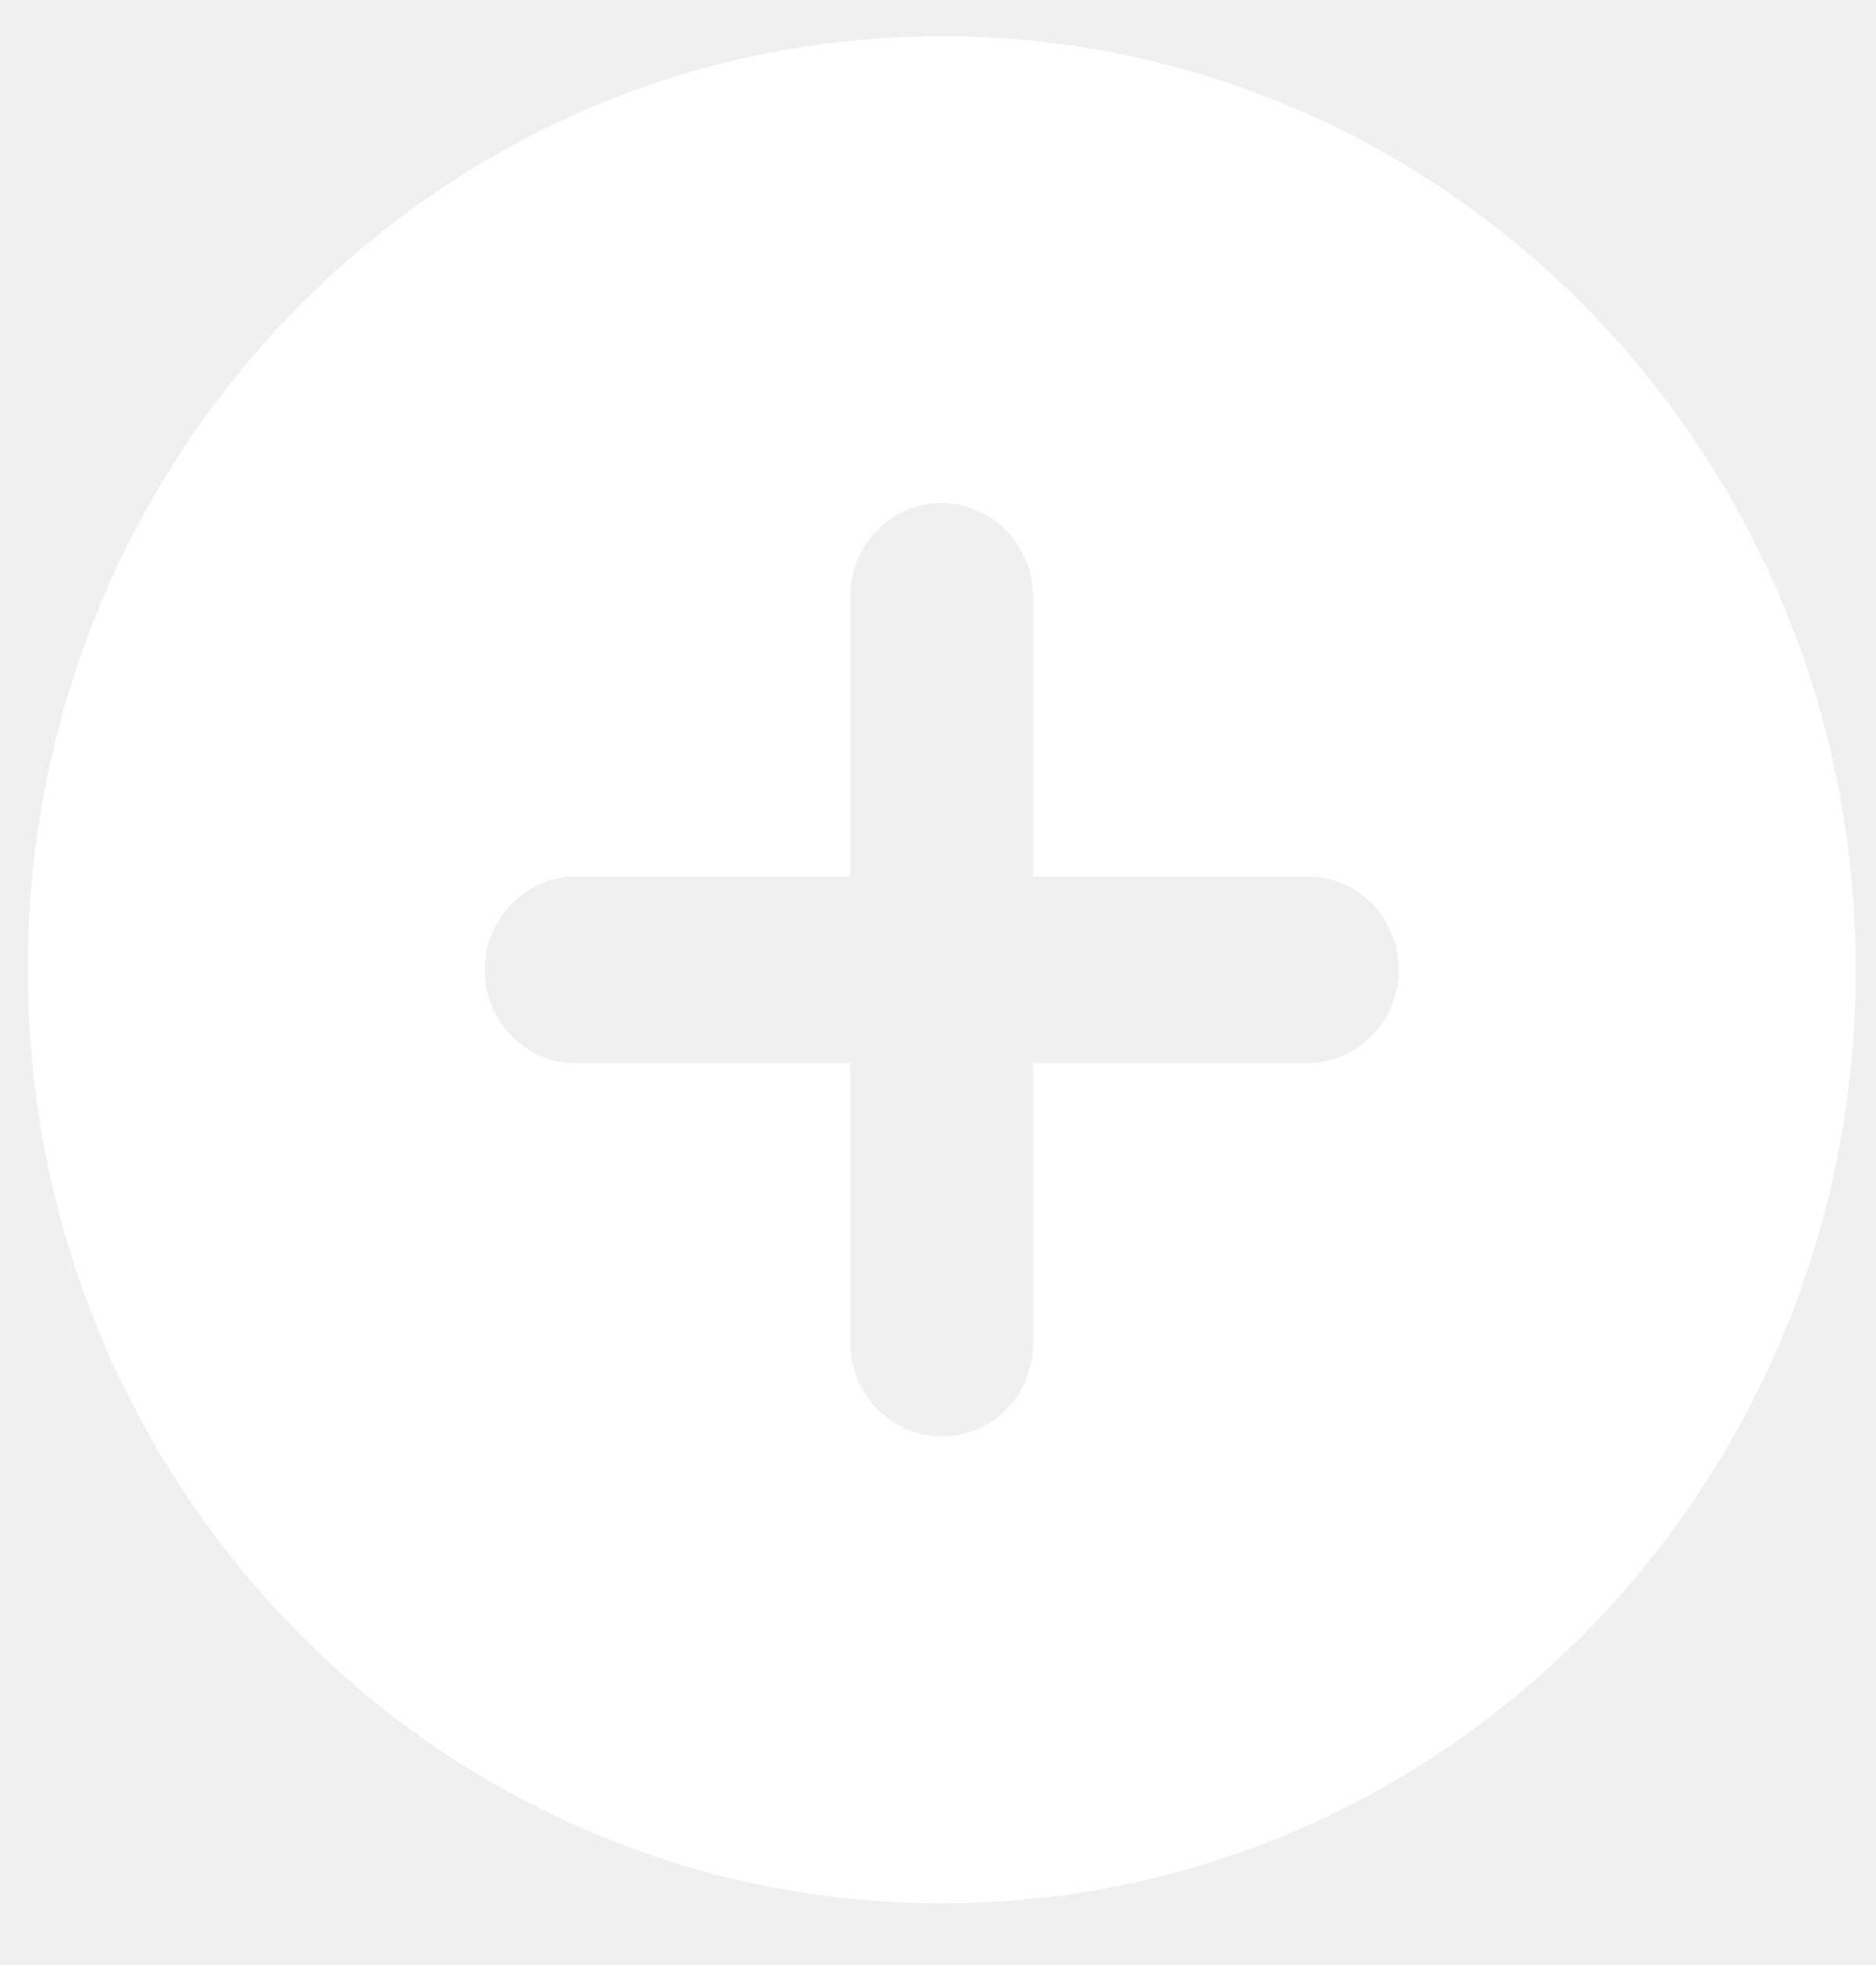
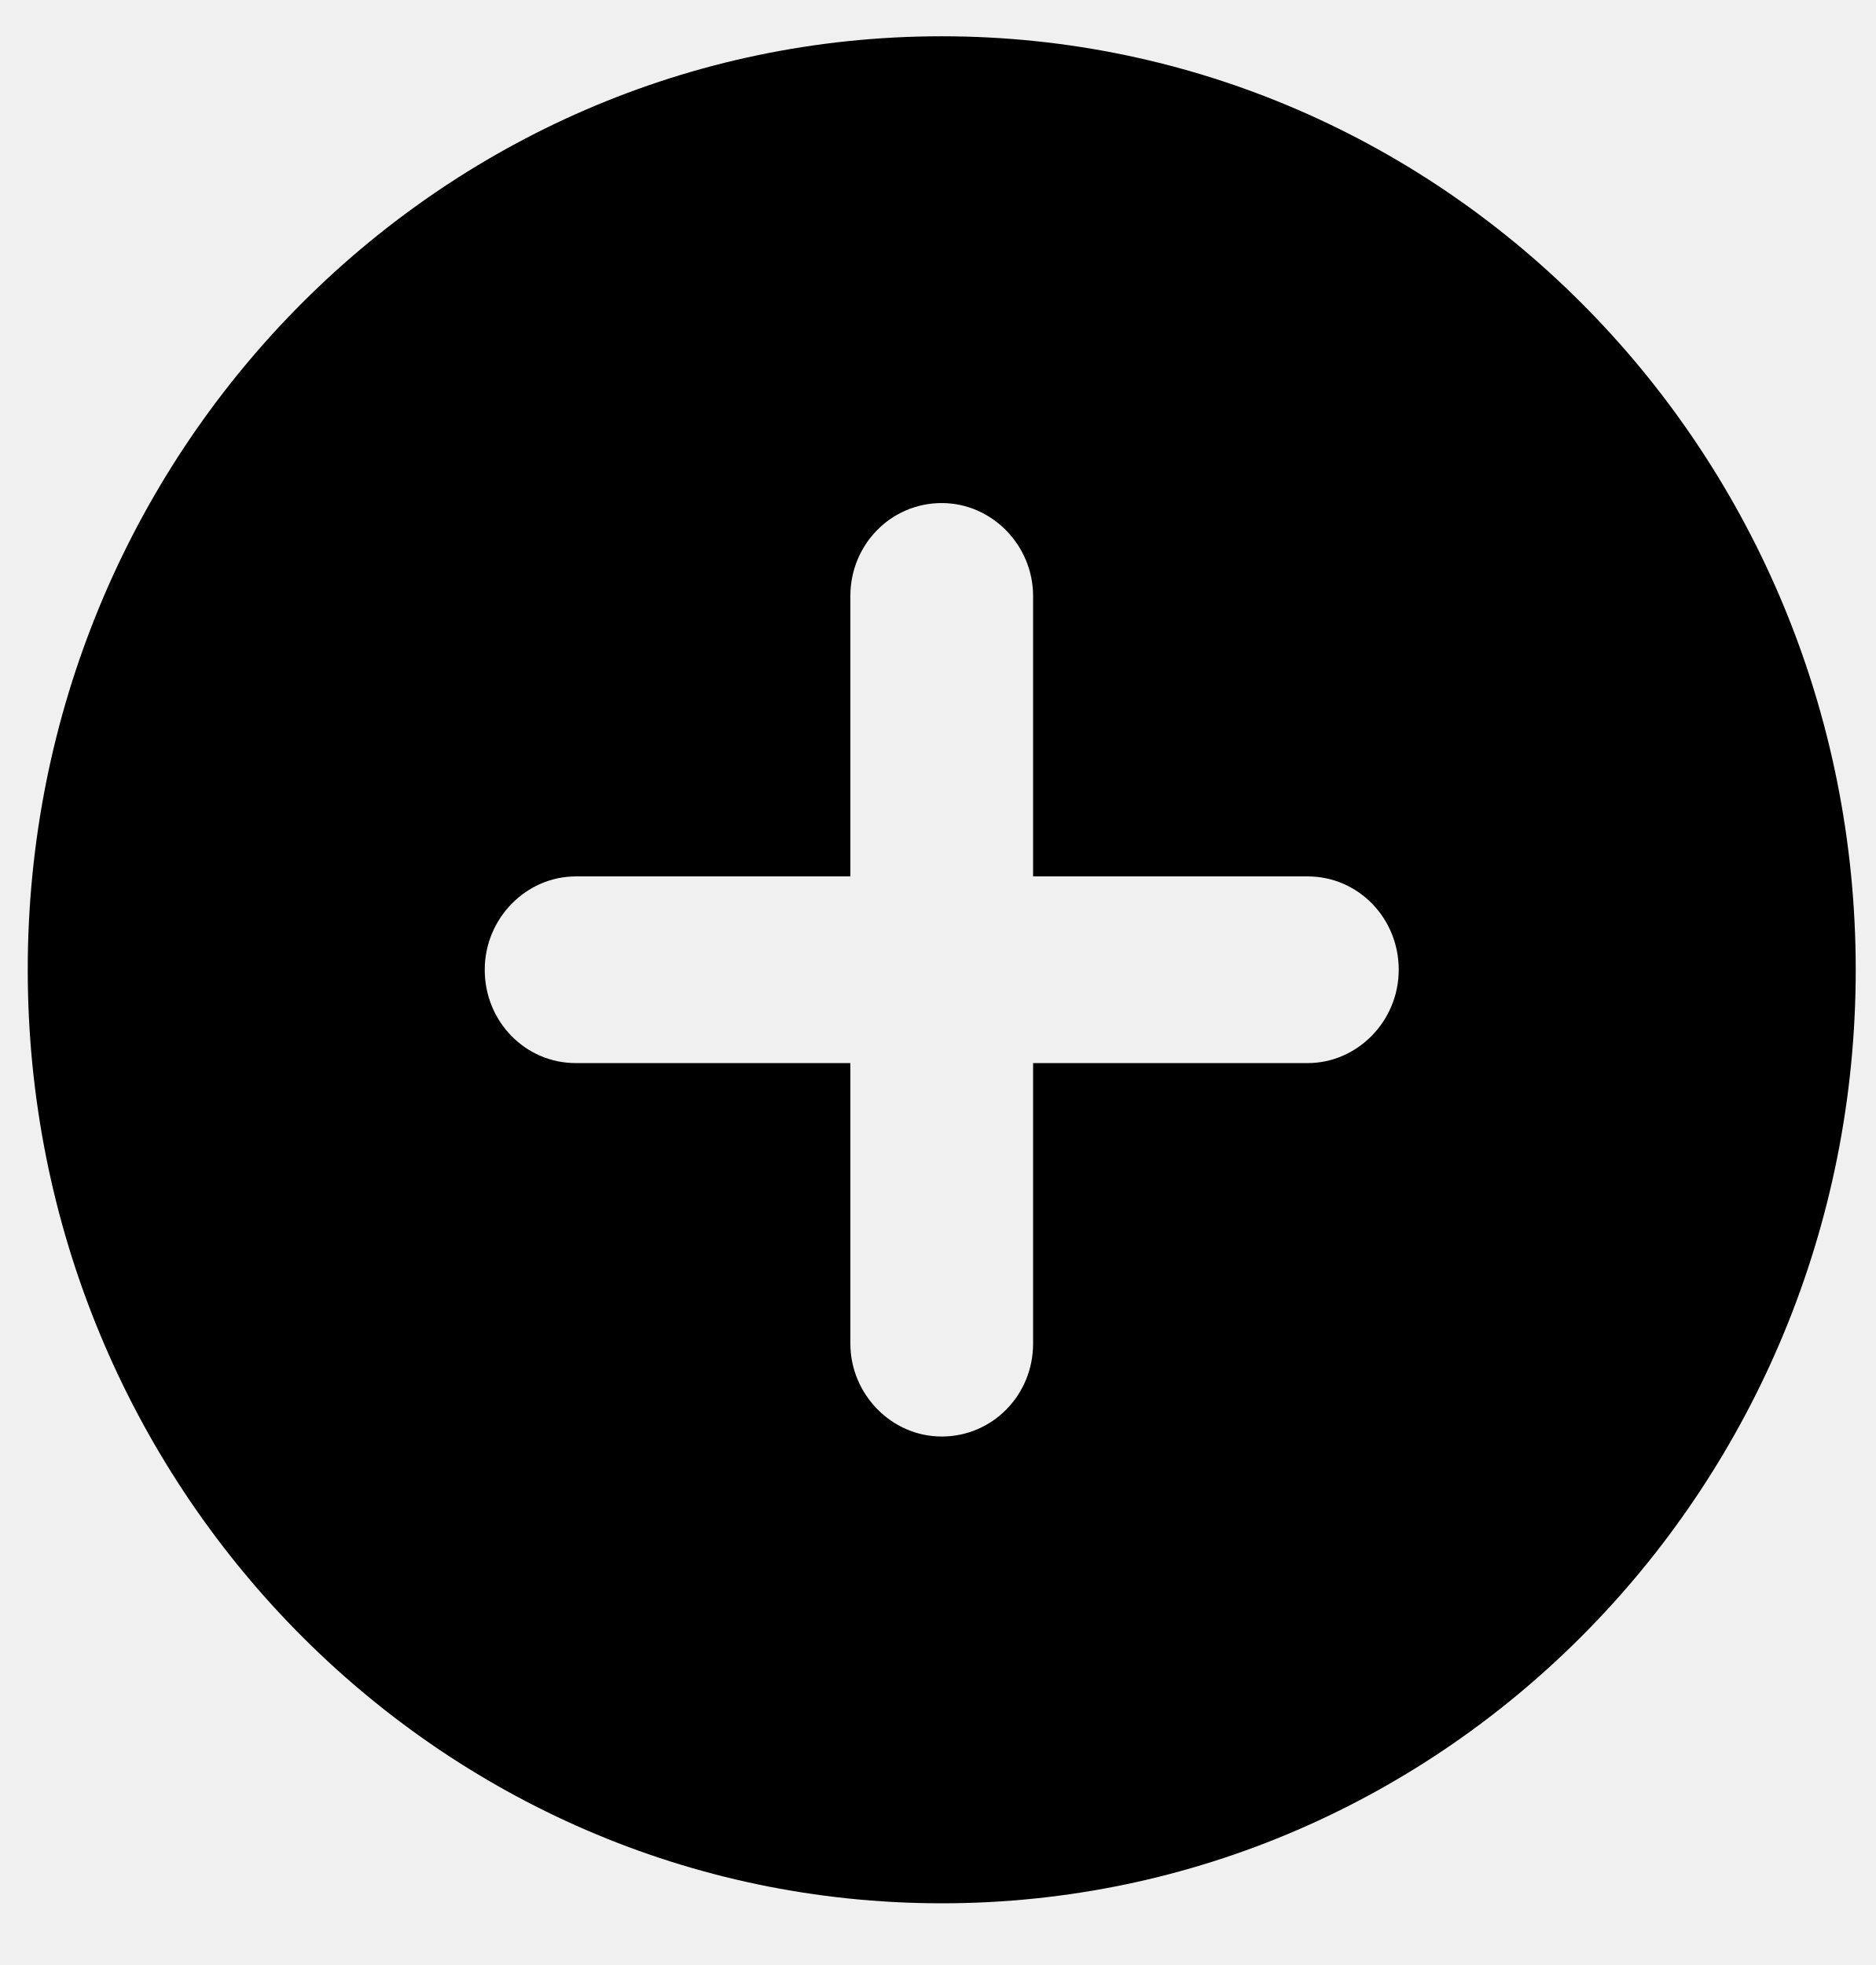
<svg xmlns="http://www.w3.org/2000/svg" width="21px" height="22px" viewBox="0 0 21 22" version="1.1">
-   <g id="Symbols" stroke="none" stroke-width="1" fill="none" fill-rule="evenodd">
-     <g id="rejeuxxx" transform="translate(-310, -29)" fill="#FFFFFF" fill-rule="nonzero">
+   <g id="Symbols" stroke="none" stroke-width="1" fill="#000000" fill-rule="evenodd">
+     <g id="rejeuxxx" transform="translate(-310, -29)" fill="#000000" fill-rule="nonzero">
      <g id="Group-10">
        <g id="Group-9" transform="translate(20, 20)">
          <g id="Group-3" transform="translate(233, 0)">
            <g id="like">
              <g id="np_add_860385_000000" transform="translate(57.3106, 9.406208)">
                <path d="M9.211,9.406 L6.136,9.406 C5.583,9.406 5.117,9.874 5.117,10.451 C5.117,11.033 5.573,11.496 6.136,11.496 L9.211,11.496 L9.211,14.637 C9.211,15.201 9.669,15.677 10.234,15.677 C10.803,15.677 11.257,15.212 11.257,14.637 L11.257,11.496 L14.332,11.496 C14.885,11.496 15.351,11.029 15.351,10.451 C15.351,9.87 14.895,9.406 14.332,9.406 L11.257,9.406 L11.257,6.266 C11.257,5.702 10.799,5.226 10.234,5.226 C9.665,5.226 9.211,5.691 9.211,6.266 L9.211,9.406 Z M10.234,20.903 C4.582,20.903 0,16.223 0,10.451 C0,4.679 4.582,0 10.234,0 C15.886,0 20.468,4.679 20.468,10.451 C20.468,16.223 15.886,20.903 10.234,20.903 Z" id="Shape" />
              </g>
            </g>
          </g>
        </g>
      </g>
    </g>
  </g>
</svg>
